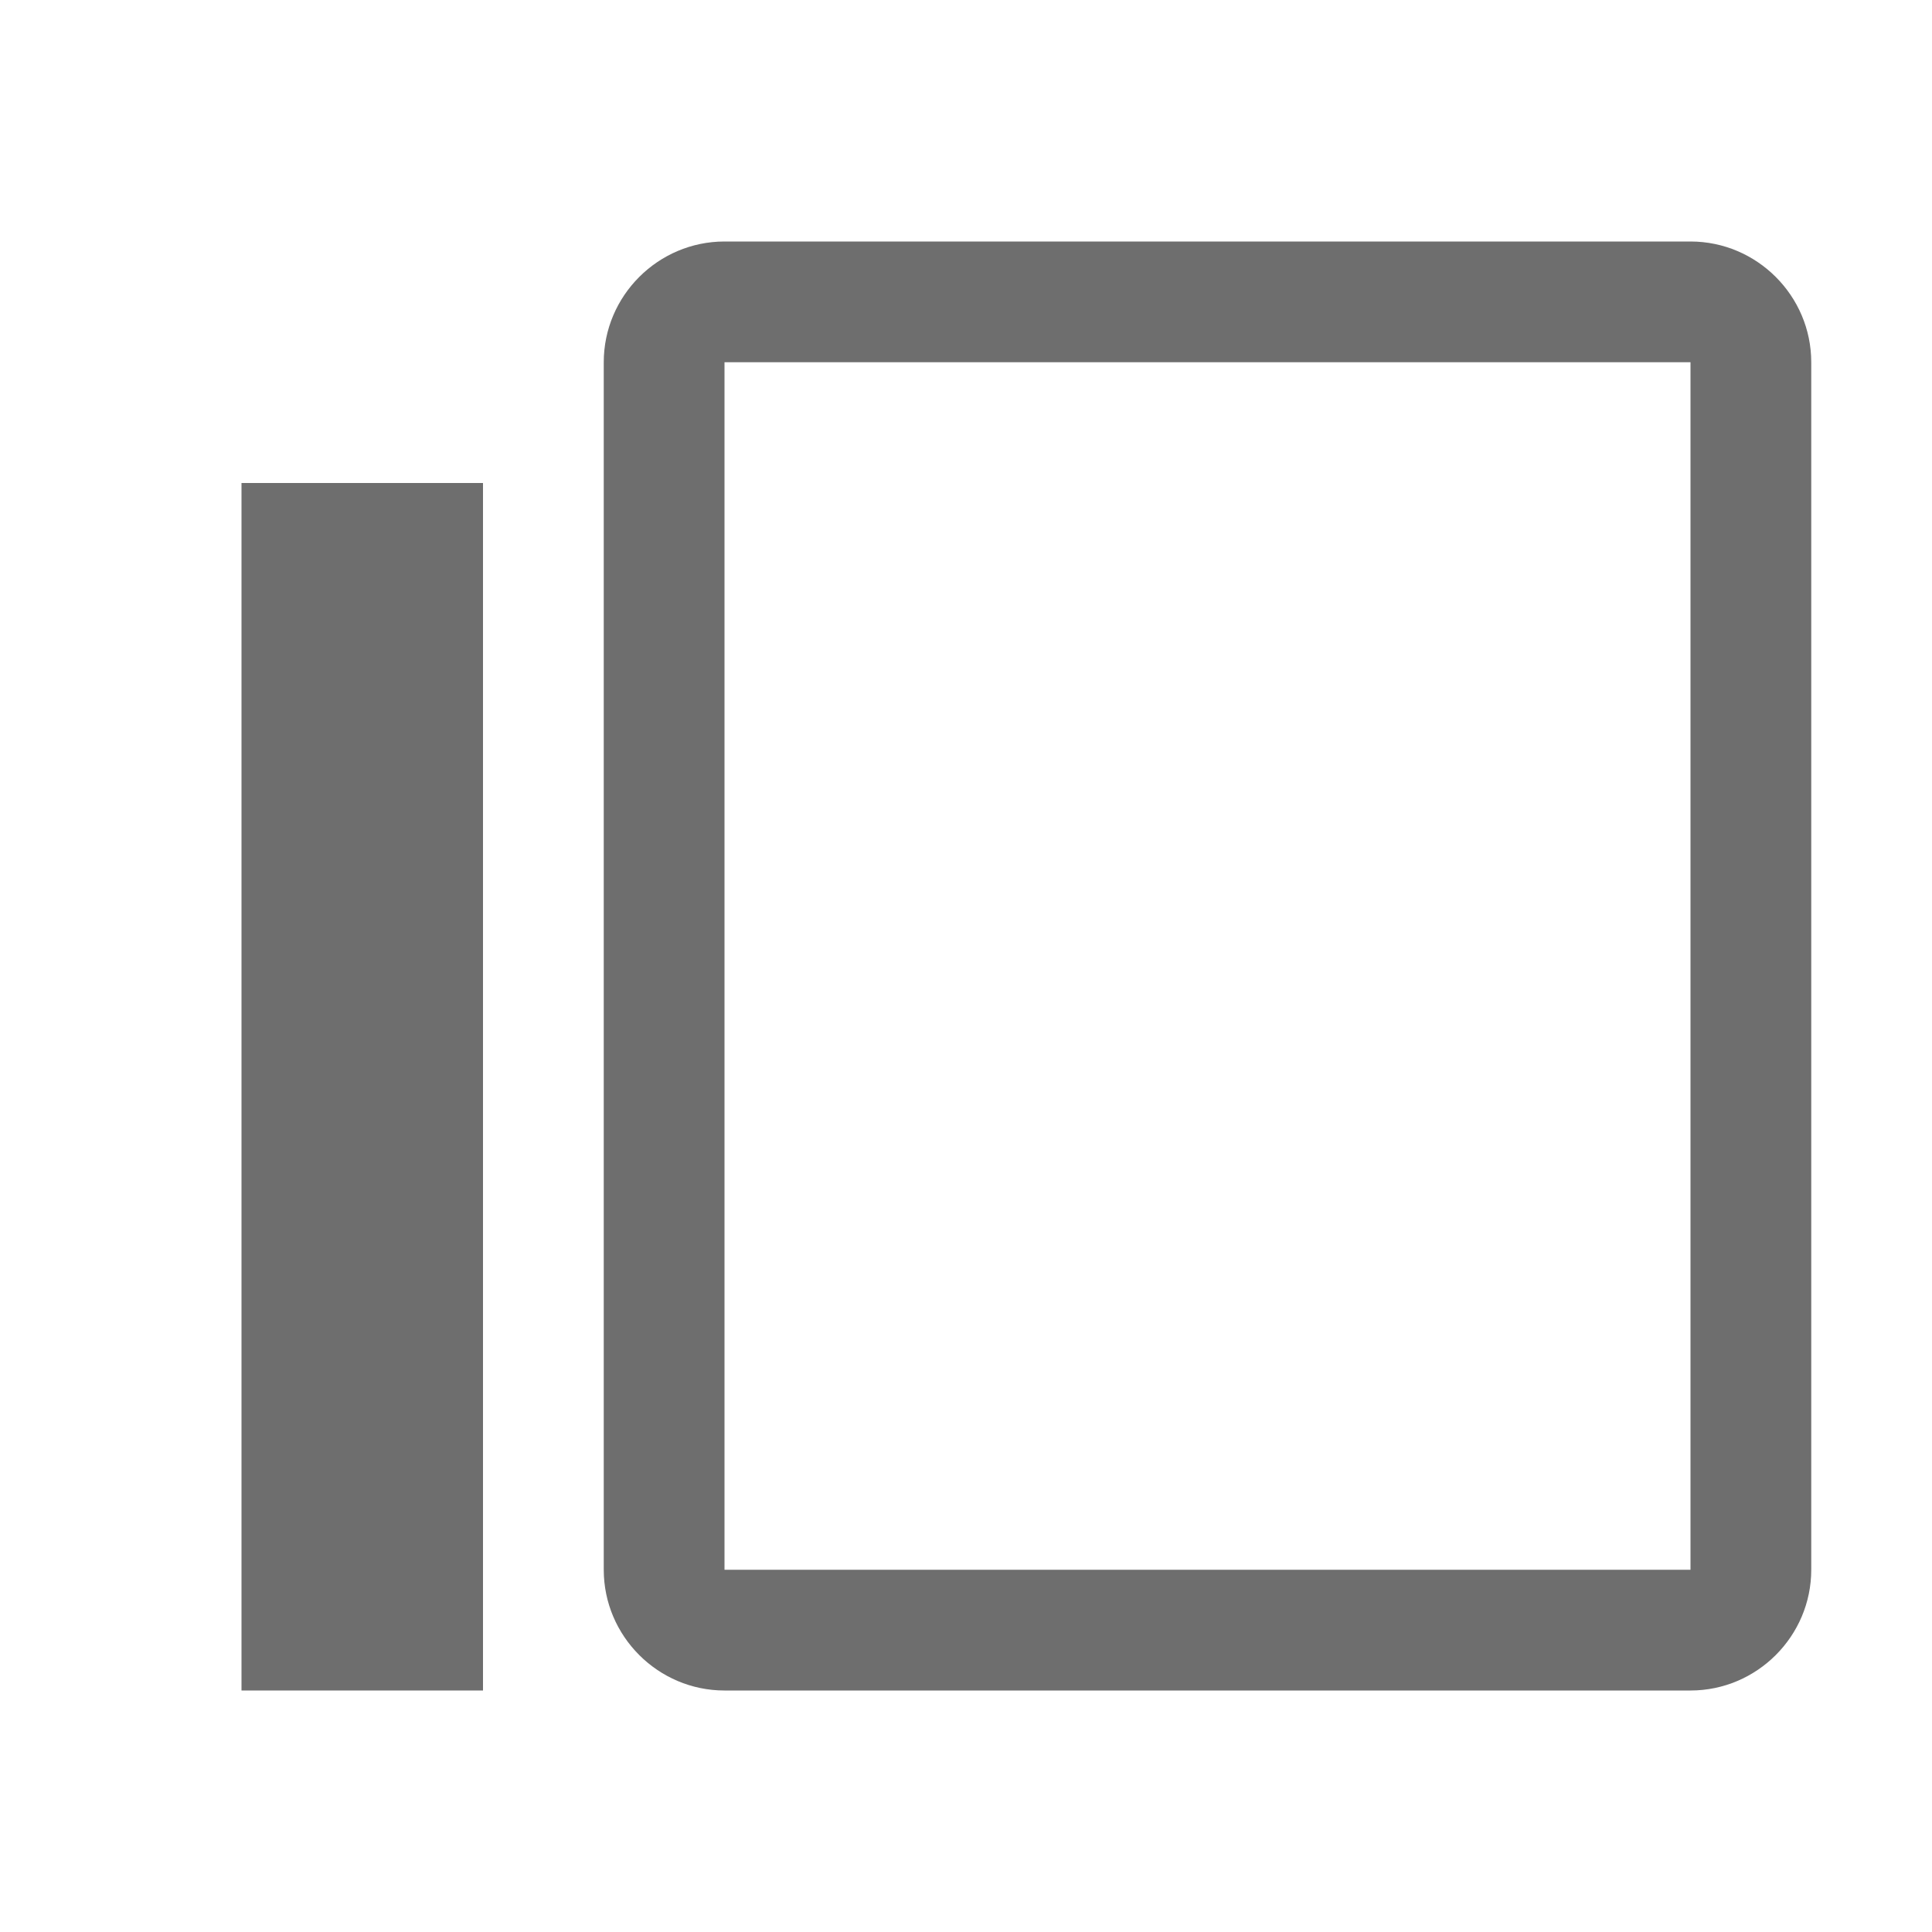
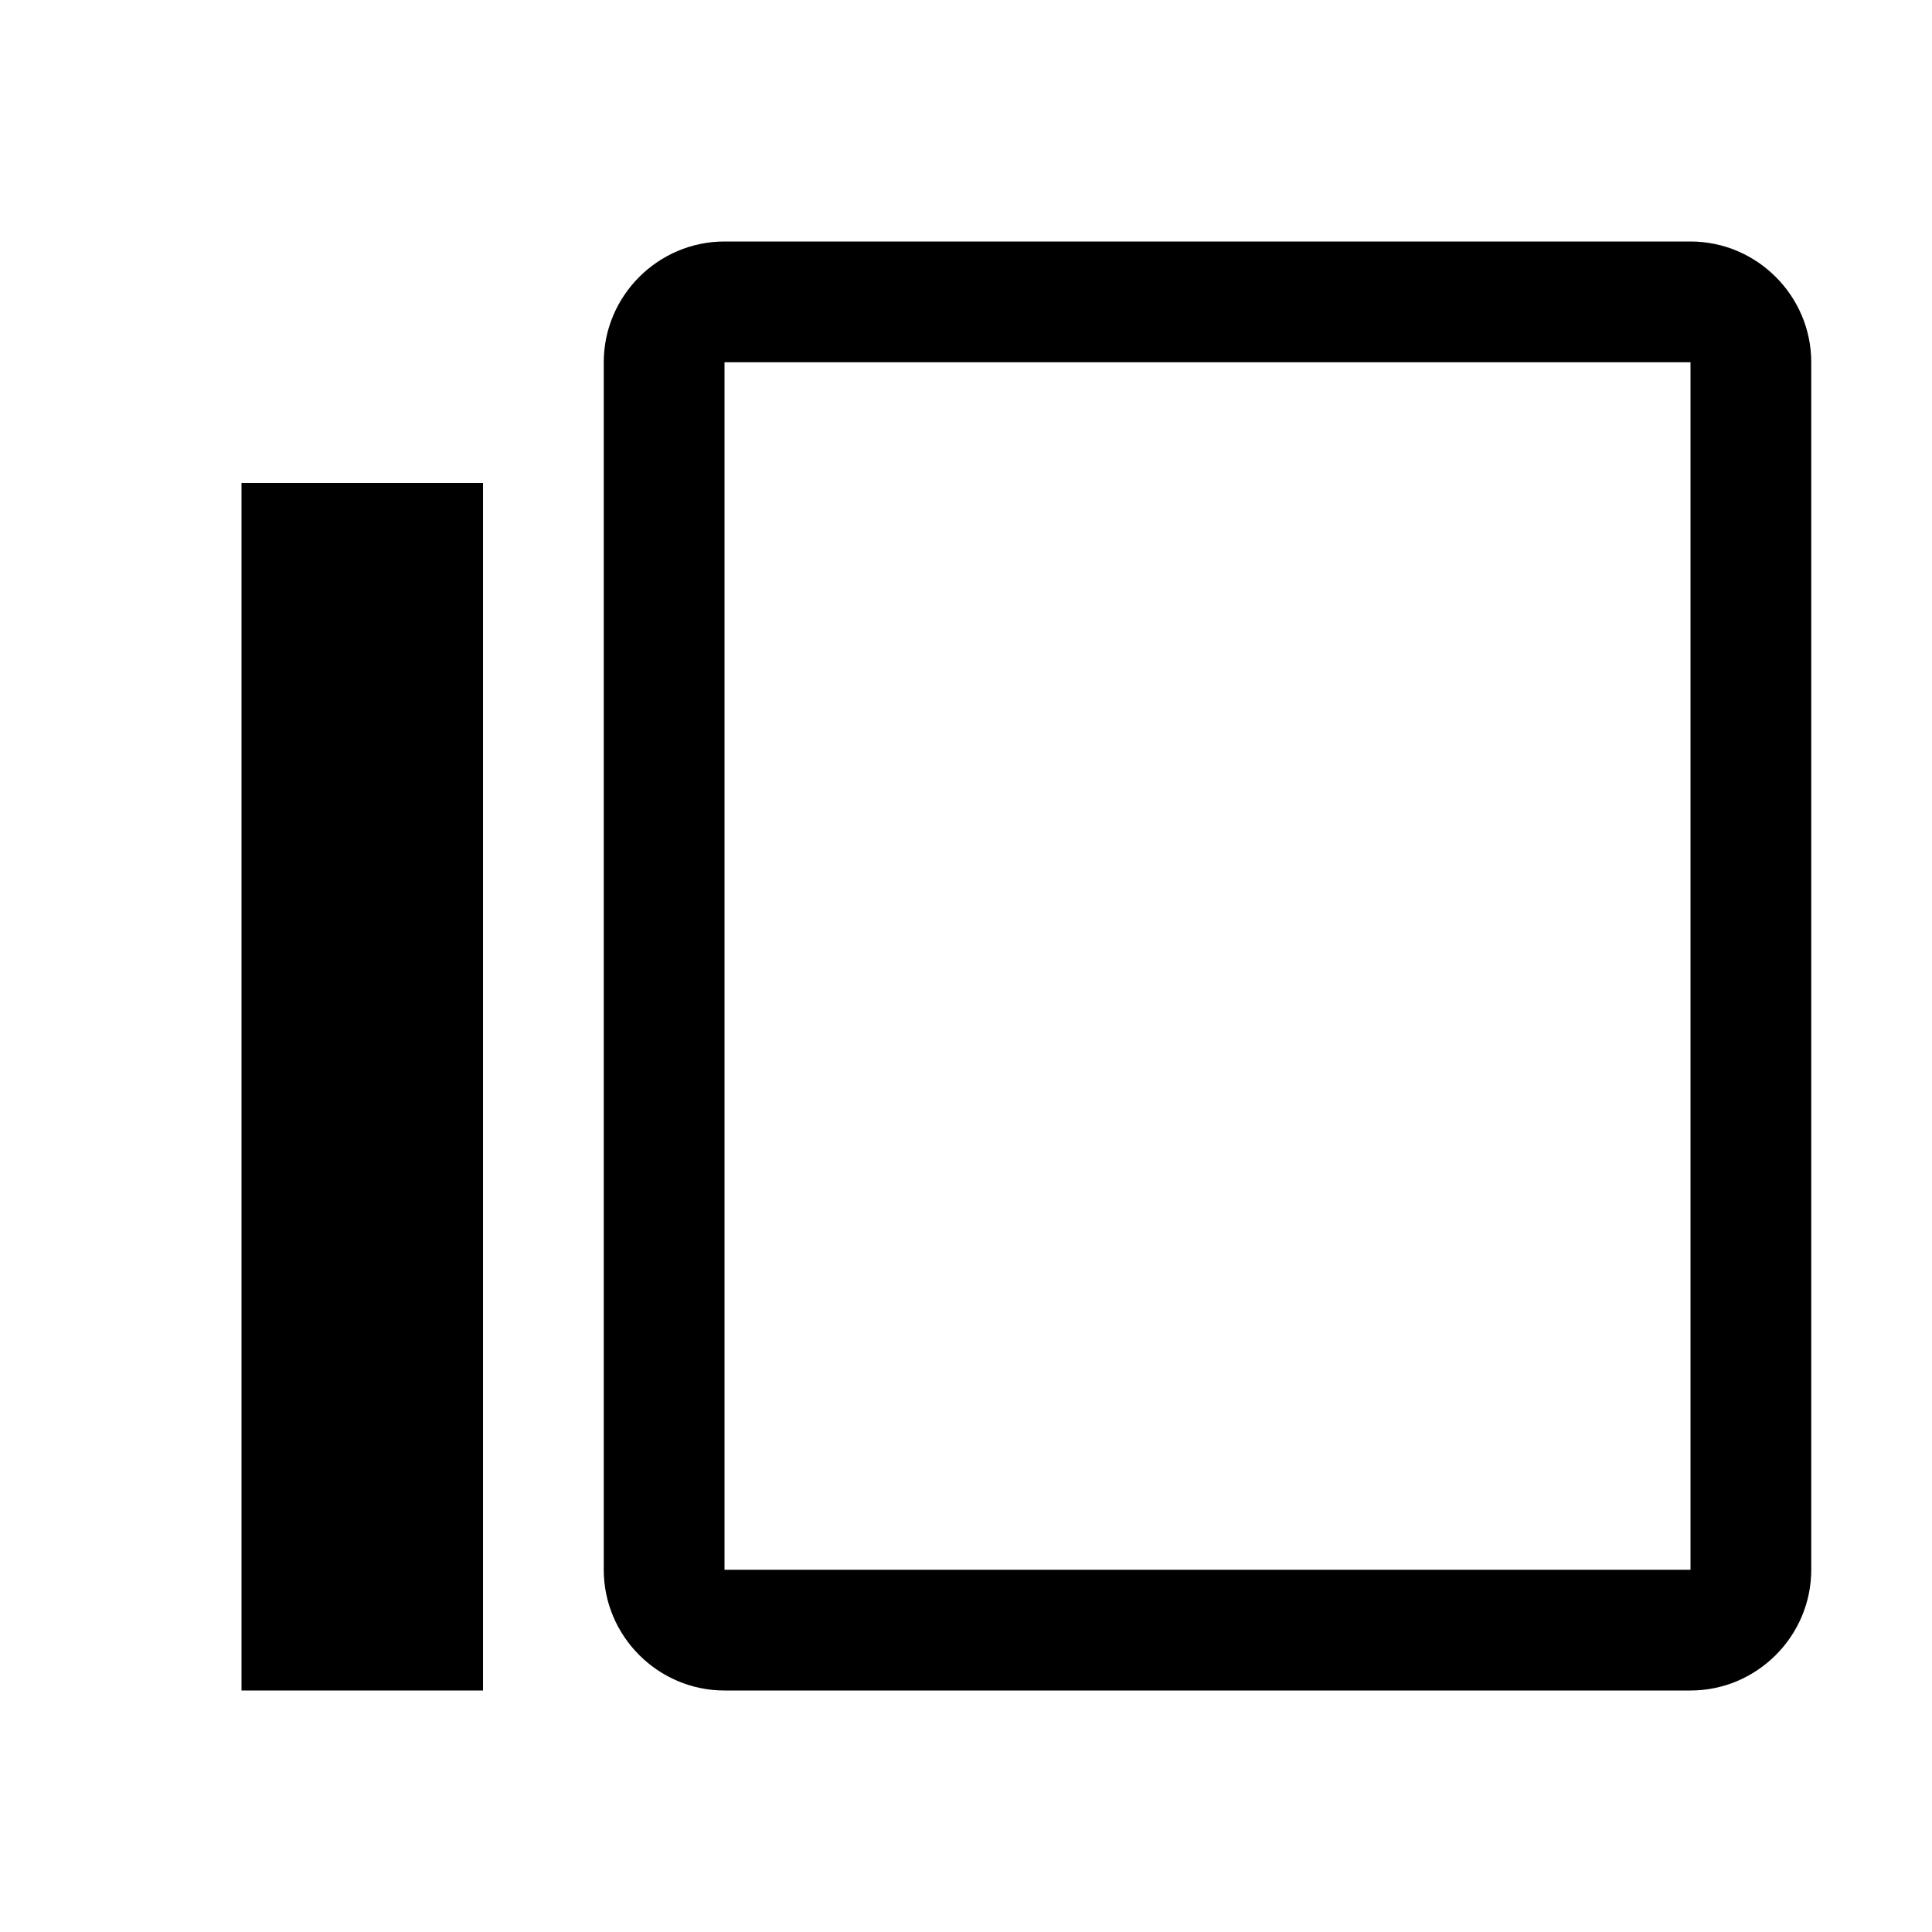
<svg xmlns="http://www.w3.org/2000/svg" width="16" height="16" viewBox="0 0 16 16">
-   <path d="M14 2H6c-.55 0-1 .45-1 1v10c0 .55.45 1 1 1h8c.55 0 1-.45 1-1V3c0-.55-.45-1-1-1zm0 11H6V3h8v10z" fill="#6E6E6E" />
-   <path d="M2 4h2v10H2z" fill="#6E6E6E" />
+   <path d="M14 2H6c-.55 0-1 .45-1 1v10c0 .55.45 1 1 1h8c.55 0 1-.45 1-1V3c0-.55-.45-1-1-1zm0 11H6V3h8v10z" fill="currentColor" />
+   <path d="M2 4h2v10H2z" fill="currentColor" />
</svg>
